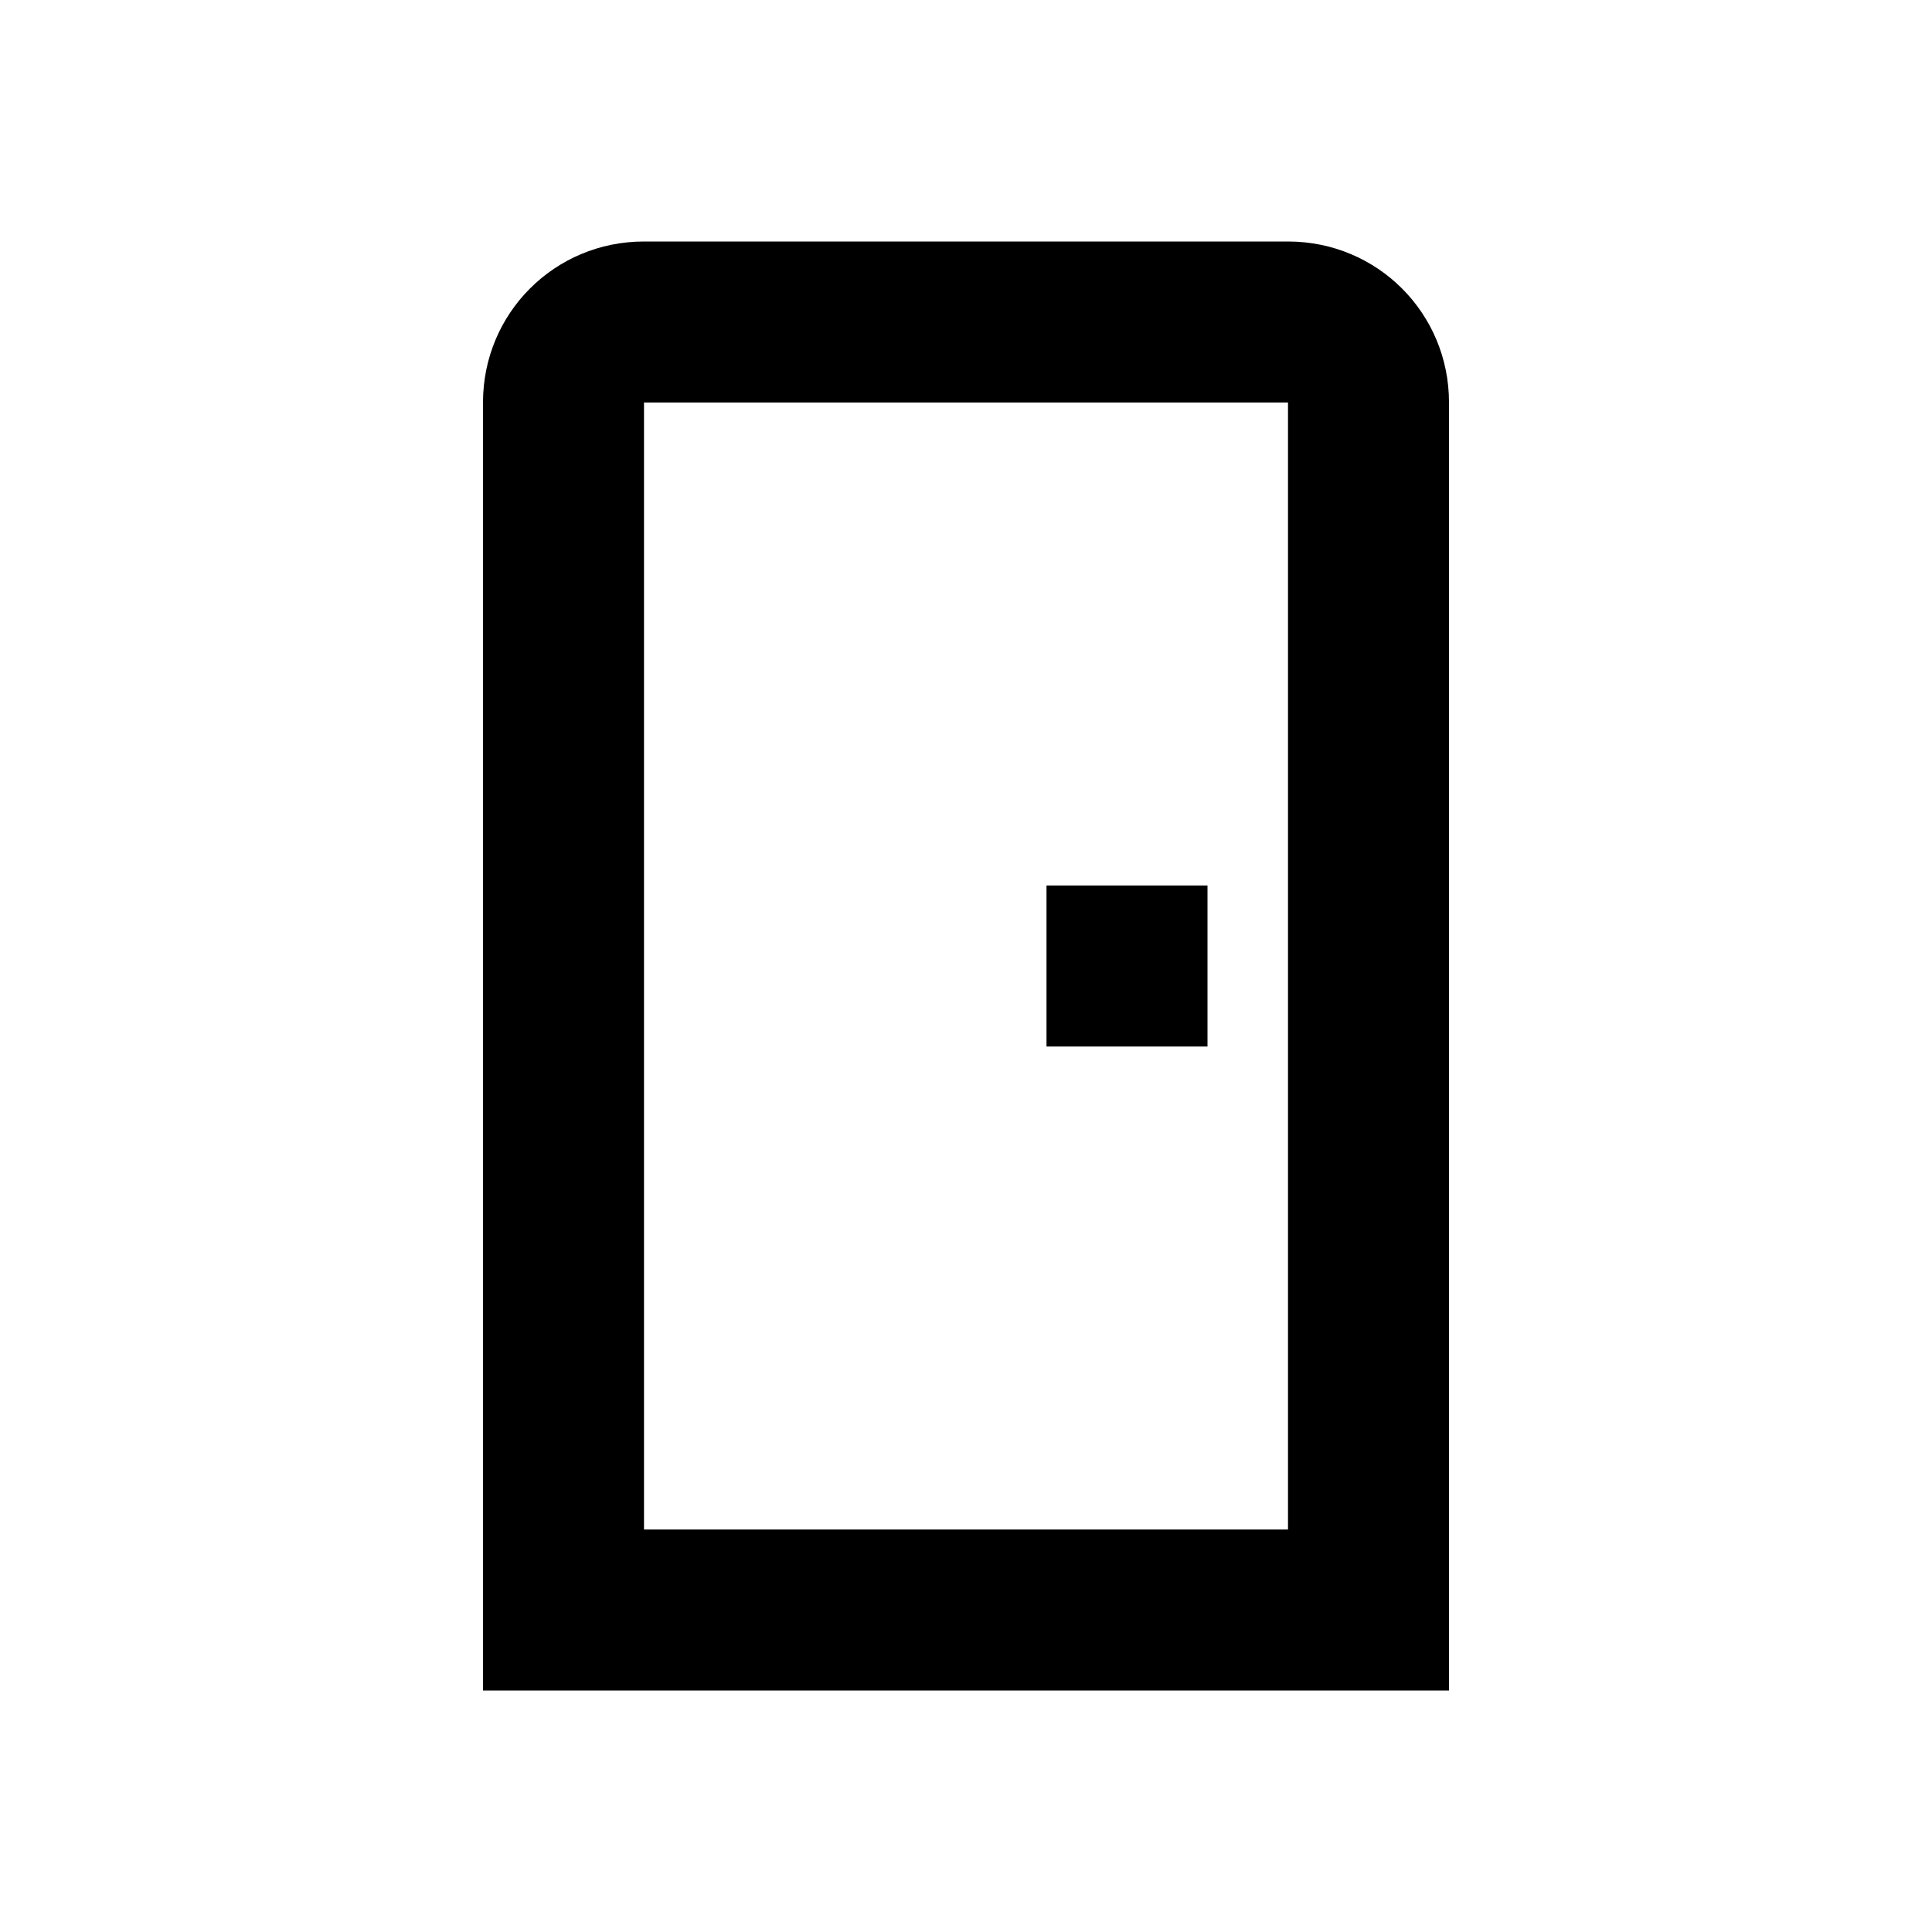
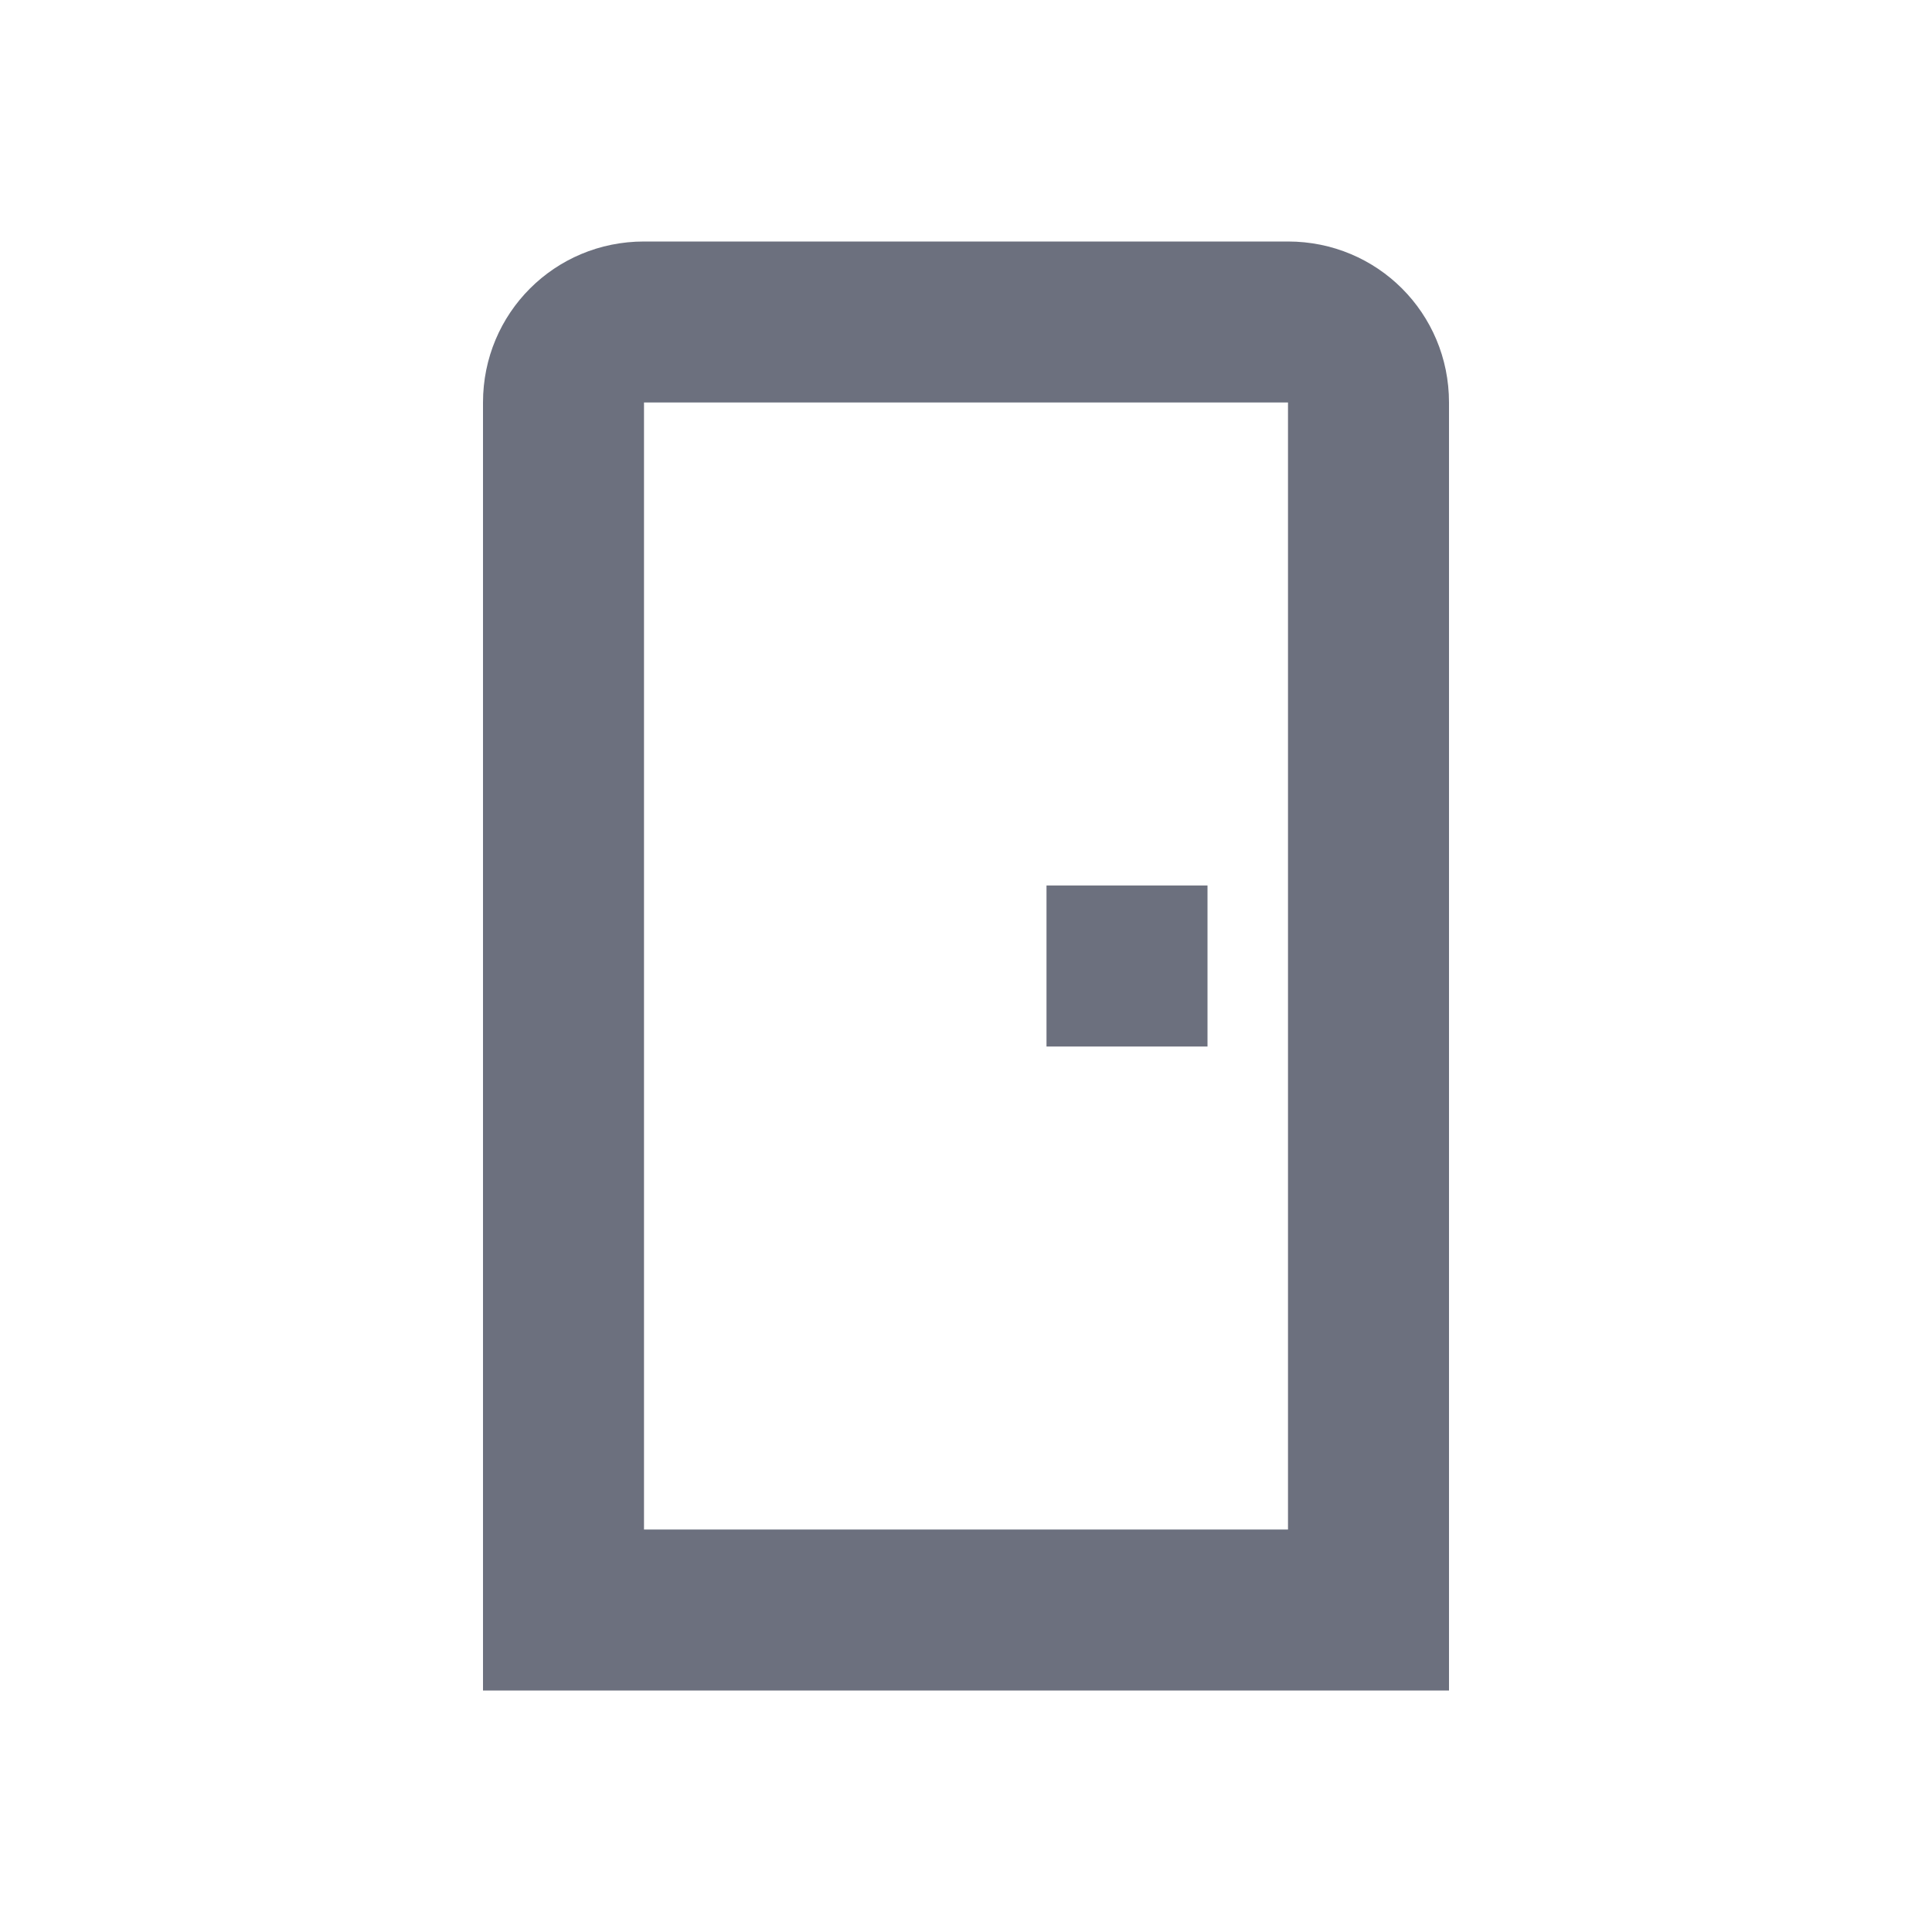
- <svg xmlns="http://www.w3.org/2000/svg" id="mdi-door" width="16" height="16" viewBox="0 0 24 24">
+ <svg xmlns="http://www.w3.org/2000/svg" fill="#6C707E" id="mdi-door" width="16" height="16" viewBox="0 0 24 24">
  <path d="M8,3C6.89,3 6,3.89 6,5V21H18V5C18,3.89 17.11,3 16,3H8M8,5H16V19H8V5M13,11V13H15V11H13Z" />
</svg>
